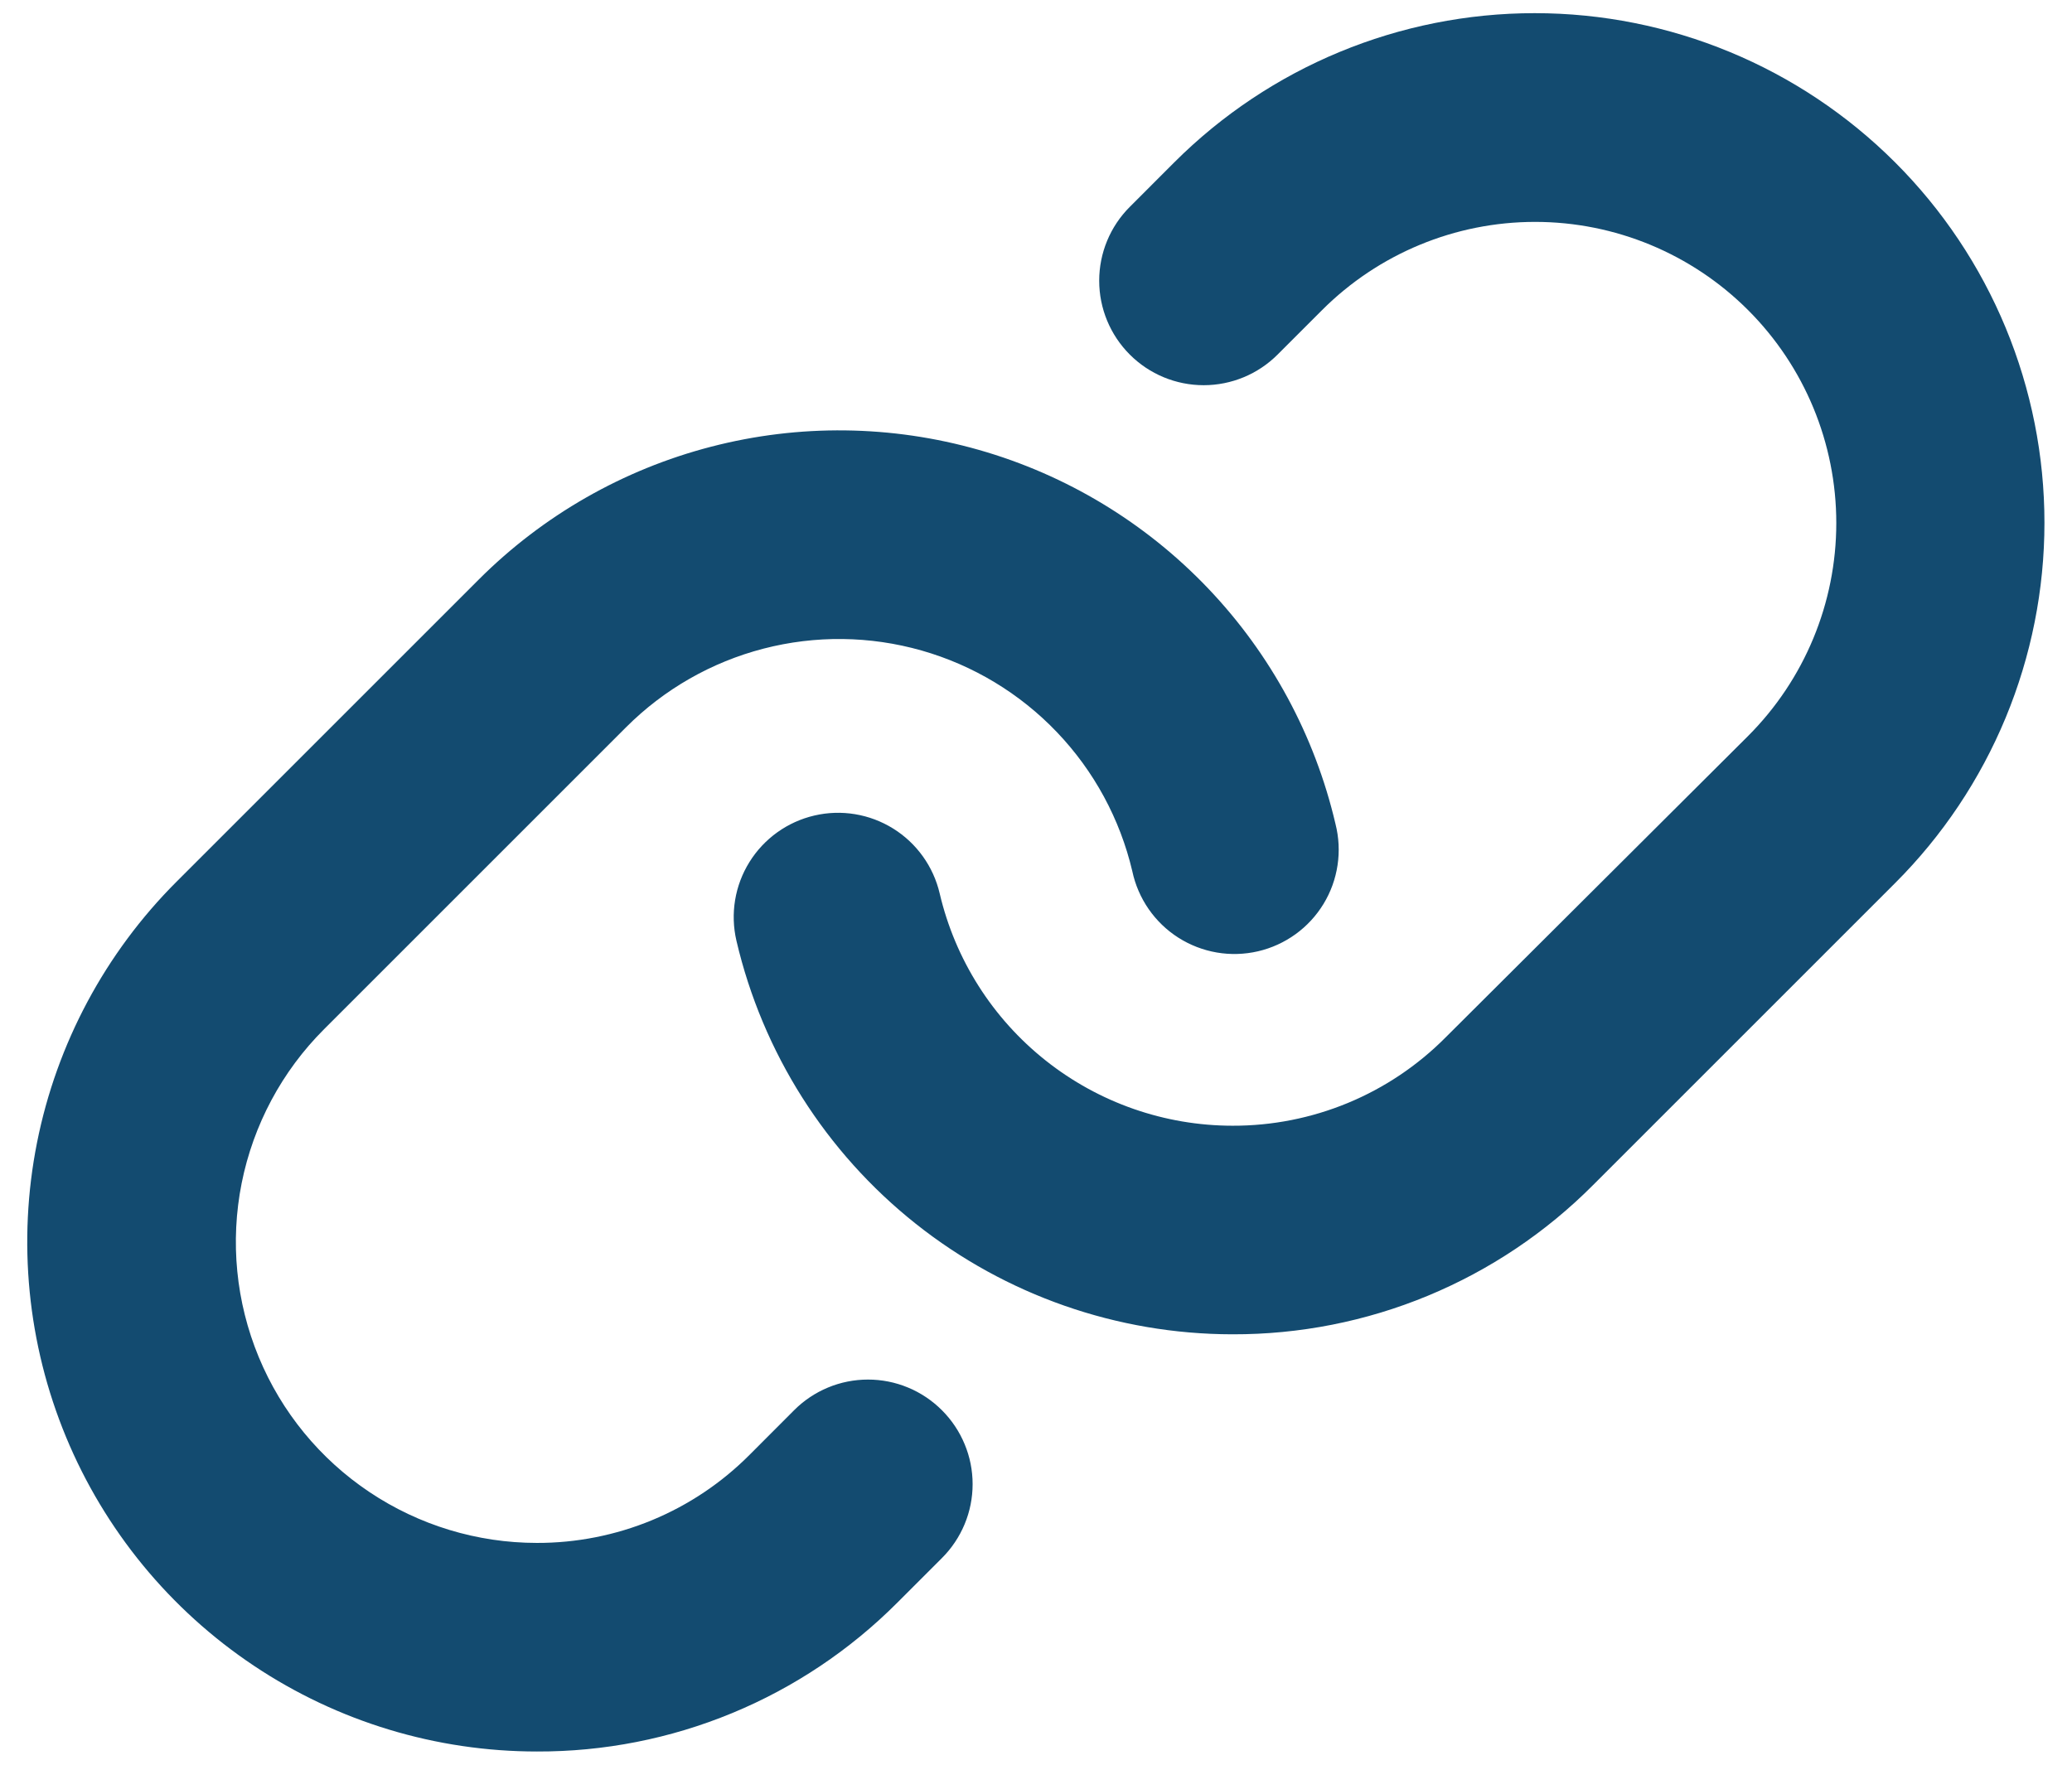
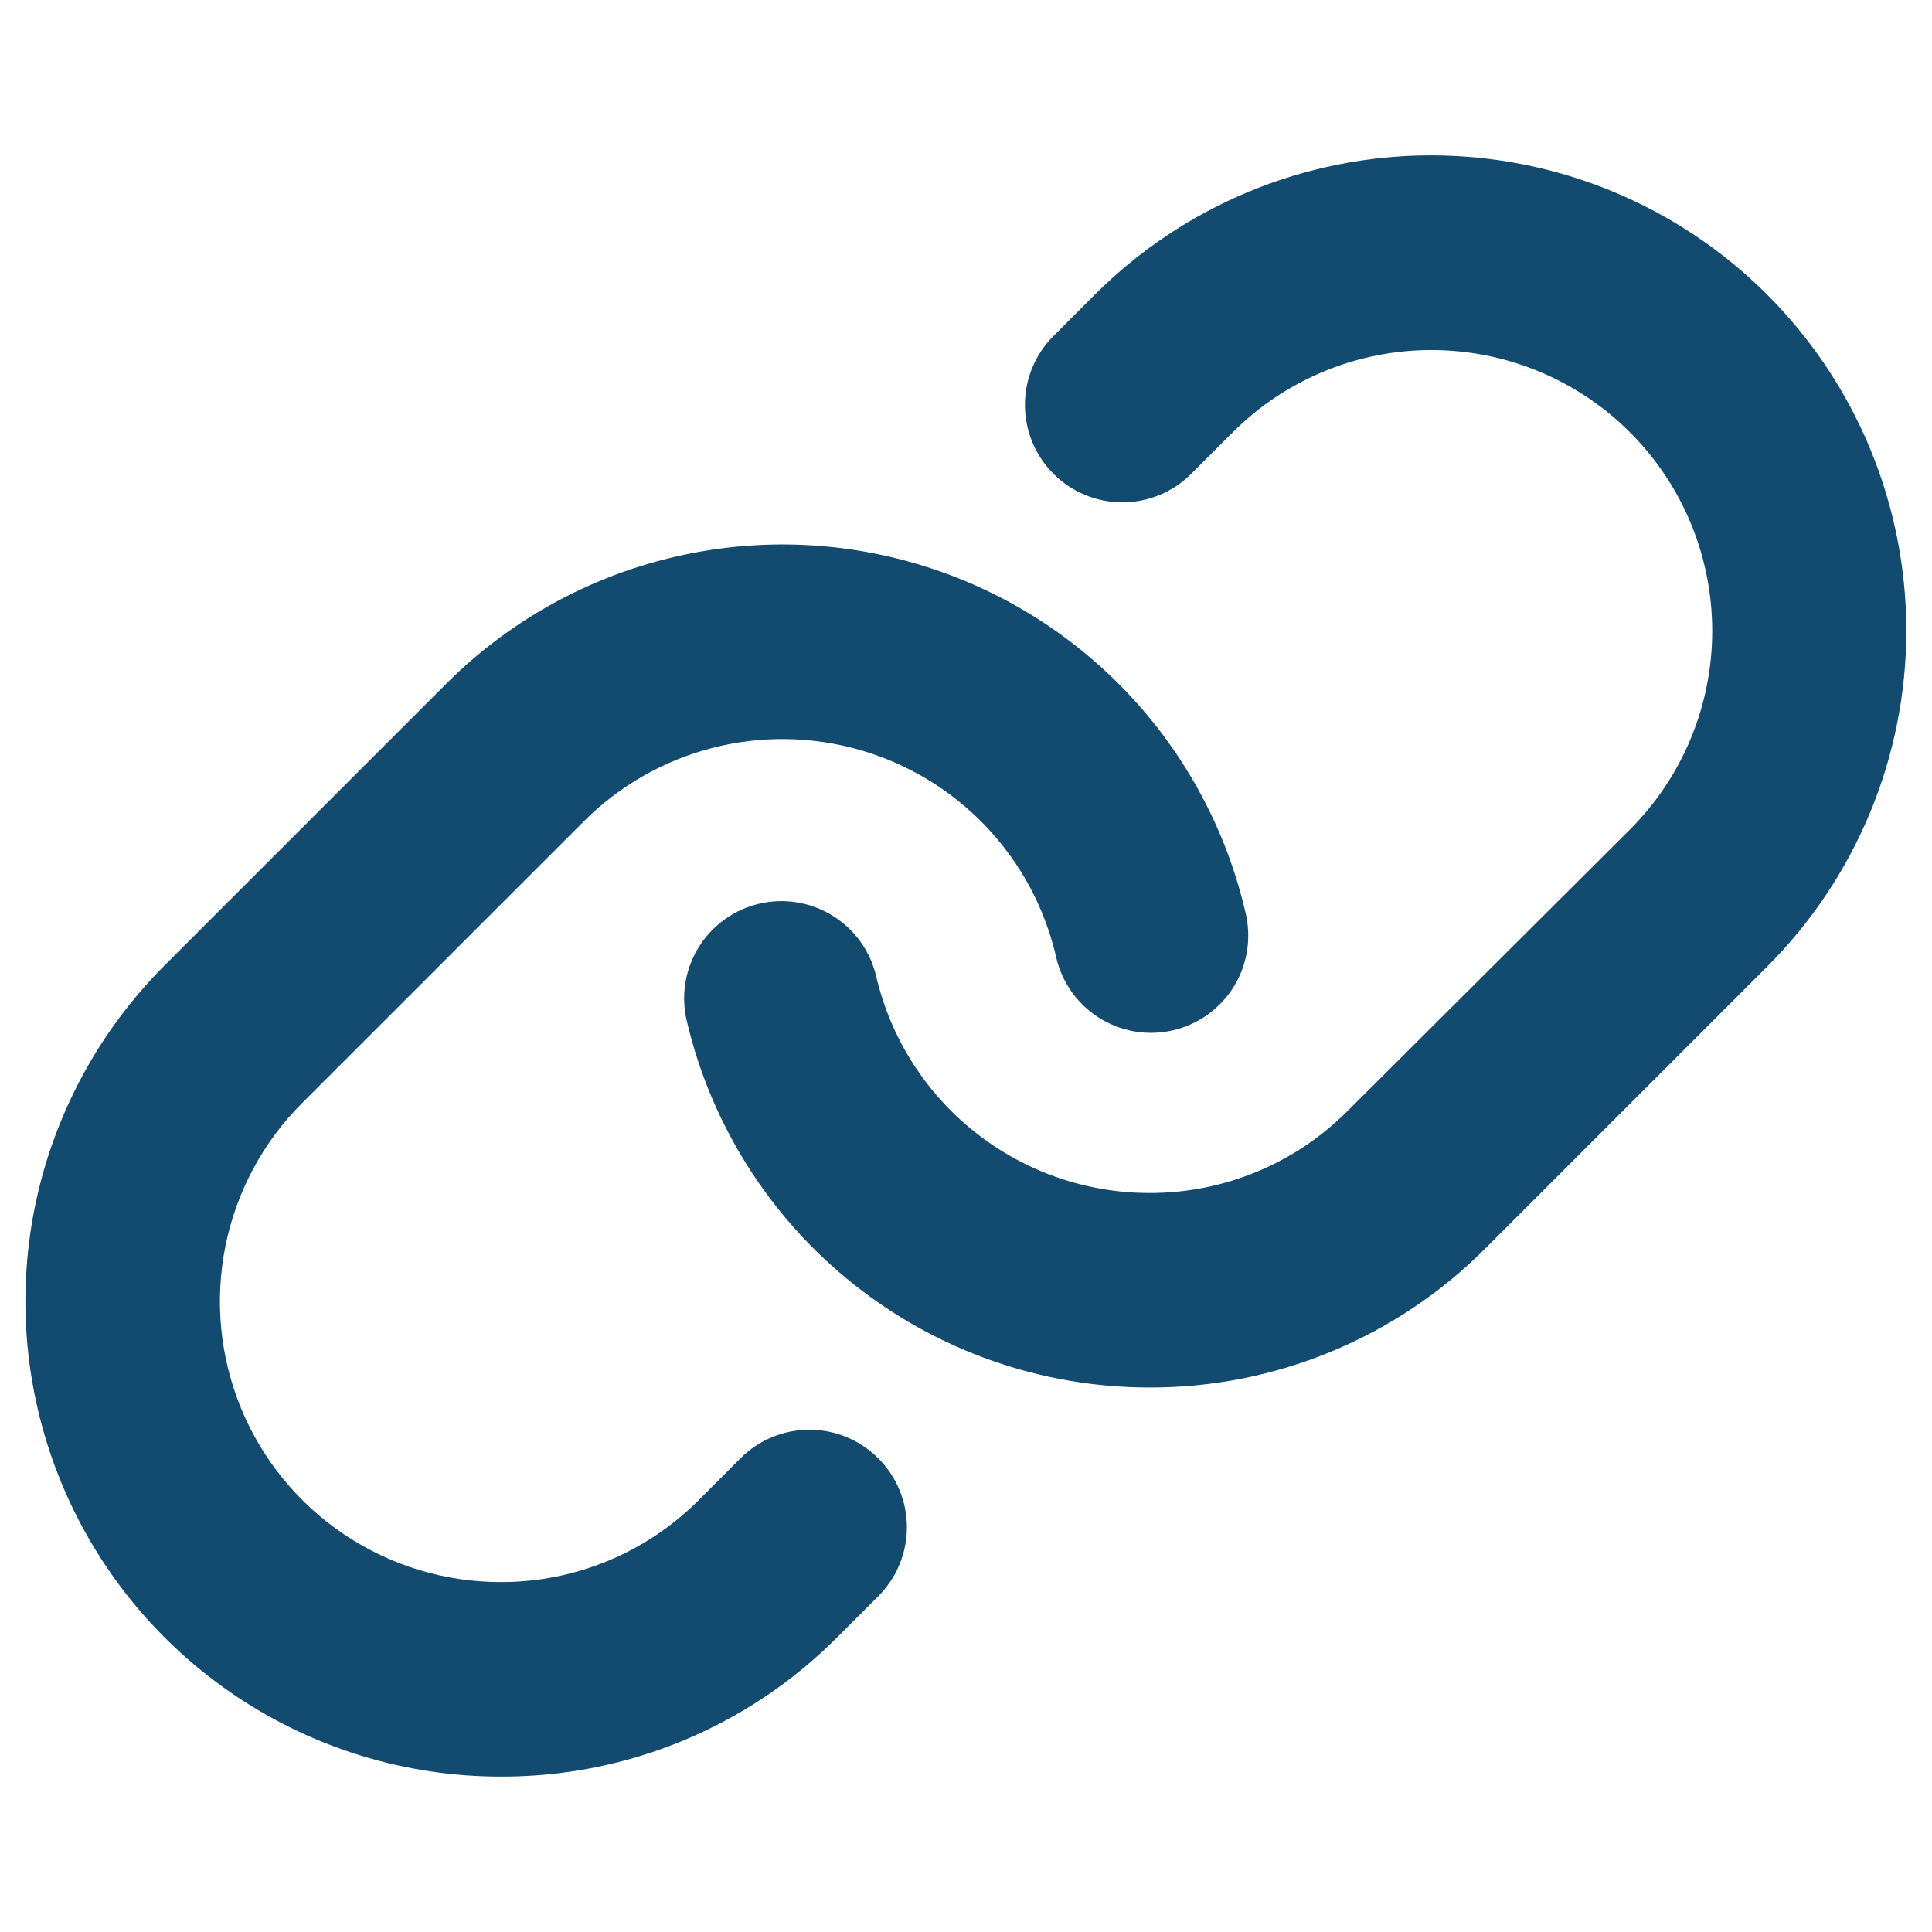
- <svg xmlns="http://www.w3.org/2000/svg" width="54" height="46" viewBox="0 0 54 46" fill="none">
+ <svg xmlns="http://www.w3.org/2000/svg" width="58" height="58" viewBox="0 0 54 46" fill="none">
  <path d="M24.549 36.761C24.802 37.014 25.003 37.314 25.14 37.645C25.278 37.975 25.348 38.329 25.348 38.687C25.348 39.045 25.278 39.399 25.14 39.73C25.003 40.06 24.802 40.36 24.549 40.613L23.389 41.773C22.157 43.009 20.693 43.989 19.081 44.655C17.468 45.322 15.74 45.662 13.995 45.656C11.368 45.657 8.799 44.879 6.615 43.419C4.43 41.96 2.727 39.886 1.721 37.458C0.716 35.031 0.453 32.36 0.965 29.783C1.478 27.206 2.744 24.839 4.602 22.982L12.475 15.109C14.15 13.434 16.241 12.238 18.534 11.644C20.826 11.049 23.235 11.078 25.513 11.728C27.79 12.377 29.852 13.624 31.486 15.338C33.12 17.052 34.266 19.172 34.805 21.477C34.894 21.828 34.913 22.193 34.859 22.551C34.806 22.909 34.682 23.252 34.494 23.561C34.306 23.87 34.058 24.139 33.765 24.351C33.472 24.563 33.139 24.715 32.787 24.797C32.434 24.879 32.069 24.89 31.713 24.829C31.356 24.768 31.015 24.636 30.71 24.442C30.405 24.248 30.142 23.994 29.936 23.697C29.73 23.399 29.585 23.064 29.51 22.71C29.19 21.349 28.512 20.098 27.547 19.087C26.581 18.075 25.363 17.34 24.019 16.957C22.674 16.574 21.251 16.557 19.898 16.908C18.544 17.259 17.309 17.965 16.32 18.954L8.447 26.827C7.349 27.923 6.602 29.321 6.298 30.842C5.995 32.364 6.15 33.941 6.743 35.374C7.336 36.808 8.341 38.033 9.631 38.895C10.921 39.758 12.437 40.218 13.989 40.219C15.019 40.222 16.041 40.02 16.993 39.626C17.945 39.232 18.81 38.652 19.537 37.921L20.695 36.761C20.947 36.508 21.248 36.306 21.578 36.169C21.909 36.031 22.264 35.961 22.622 35.961C22.98 35.961 23.334 36.031 23.665 36.169C23.996 36.306 24.296 36.508 24.549 36.761ZM49.391 4.234C46.899 1.743 43.52 0.343 39.997 0.343C36.473 0.343 33.094 1.743 30.602 4.234L29.445 5.392C28.934 5.902 28.647 6.595 28.647 7.317C28.647 8.04 28.934 8.732 29.445 9.243C29.955 9.754 30.648 10.041 31.37 10.041C32.093 10.041 32.785 9.754 33.296 9.243L34.456 8.083C35.928 6.611 37.925 5.784 40.007 5.784C42.089 5.784 44.086 6.611 45.558 8.083C47.03 9.555 47.857 11.552 47.857 13.634C47.857 15.716 47.03 17.712 45.558 19.185L37.671 27.046C36.944 27.777 36.079 28.357 35.127 28.751C34.175 29.145 33.153 29.347 32.123 29.344C30.354 29.343 28.638 28.744 27.253 27.645C25.867 26.546 24.894 25.012 24.49 23.29C24.326 22.588 23.89 21.979 23.278 21.598C22.666 21.217 21.927 21.094 21.225 21.258C20.523 21.421 19.914 21.857 19.533 22.469C19.151 23.081 19.029 23.82 19.193 24.523C19.875 27.438 21.522 30.038 23.867 31.9C26.212 33.762 29.117 34.777 32.111 34.781H32.123C33.868 34.786 35.597 34.445 37.21 33.777C38.823 33.109 40.287 32.128 41.518 30.891L49.391 23.018C50.625 21.785 51.603 20.321 52.271 18.709C52.938 17.098 53.282 15.37 53.282 13.626C53.282 11.882 52.938 10.154 52.271 8.543C51.603 6.931 50.625 5.467 49.391 4.234Z" fill="#134B70" />
</svg>
